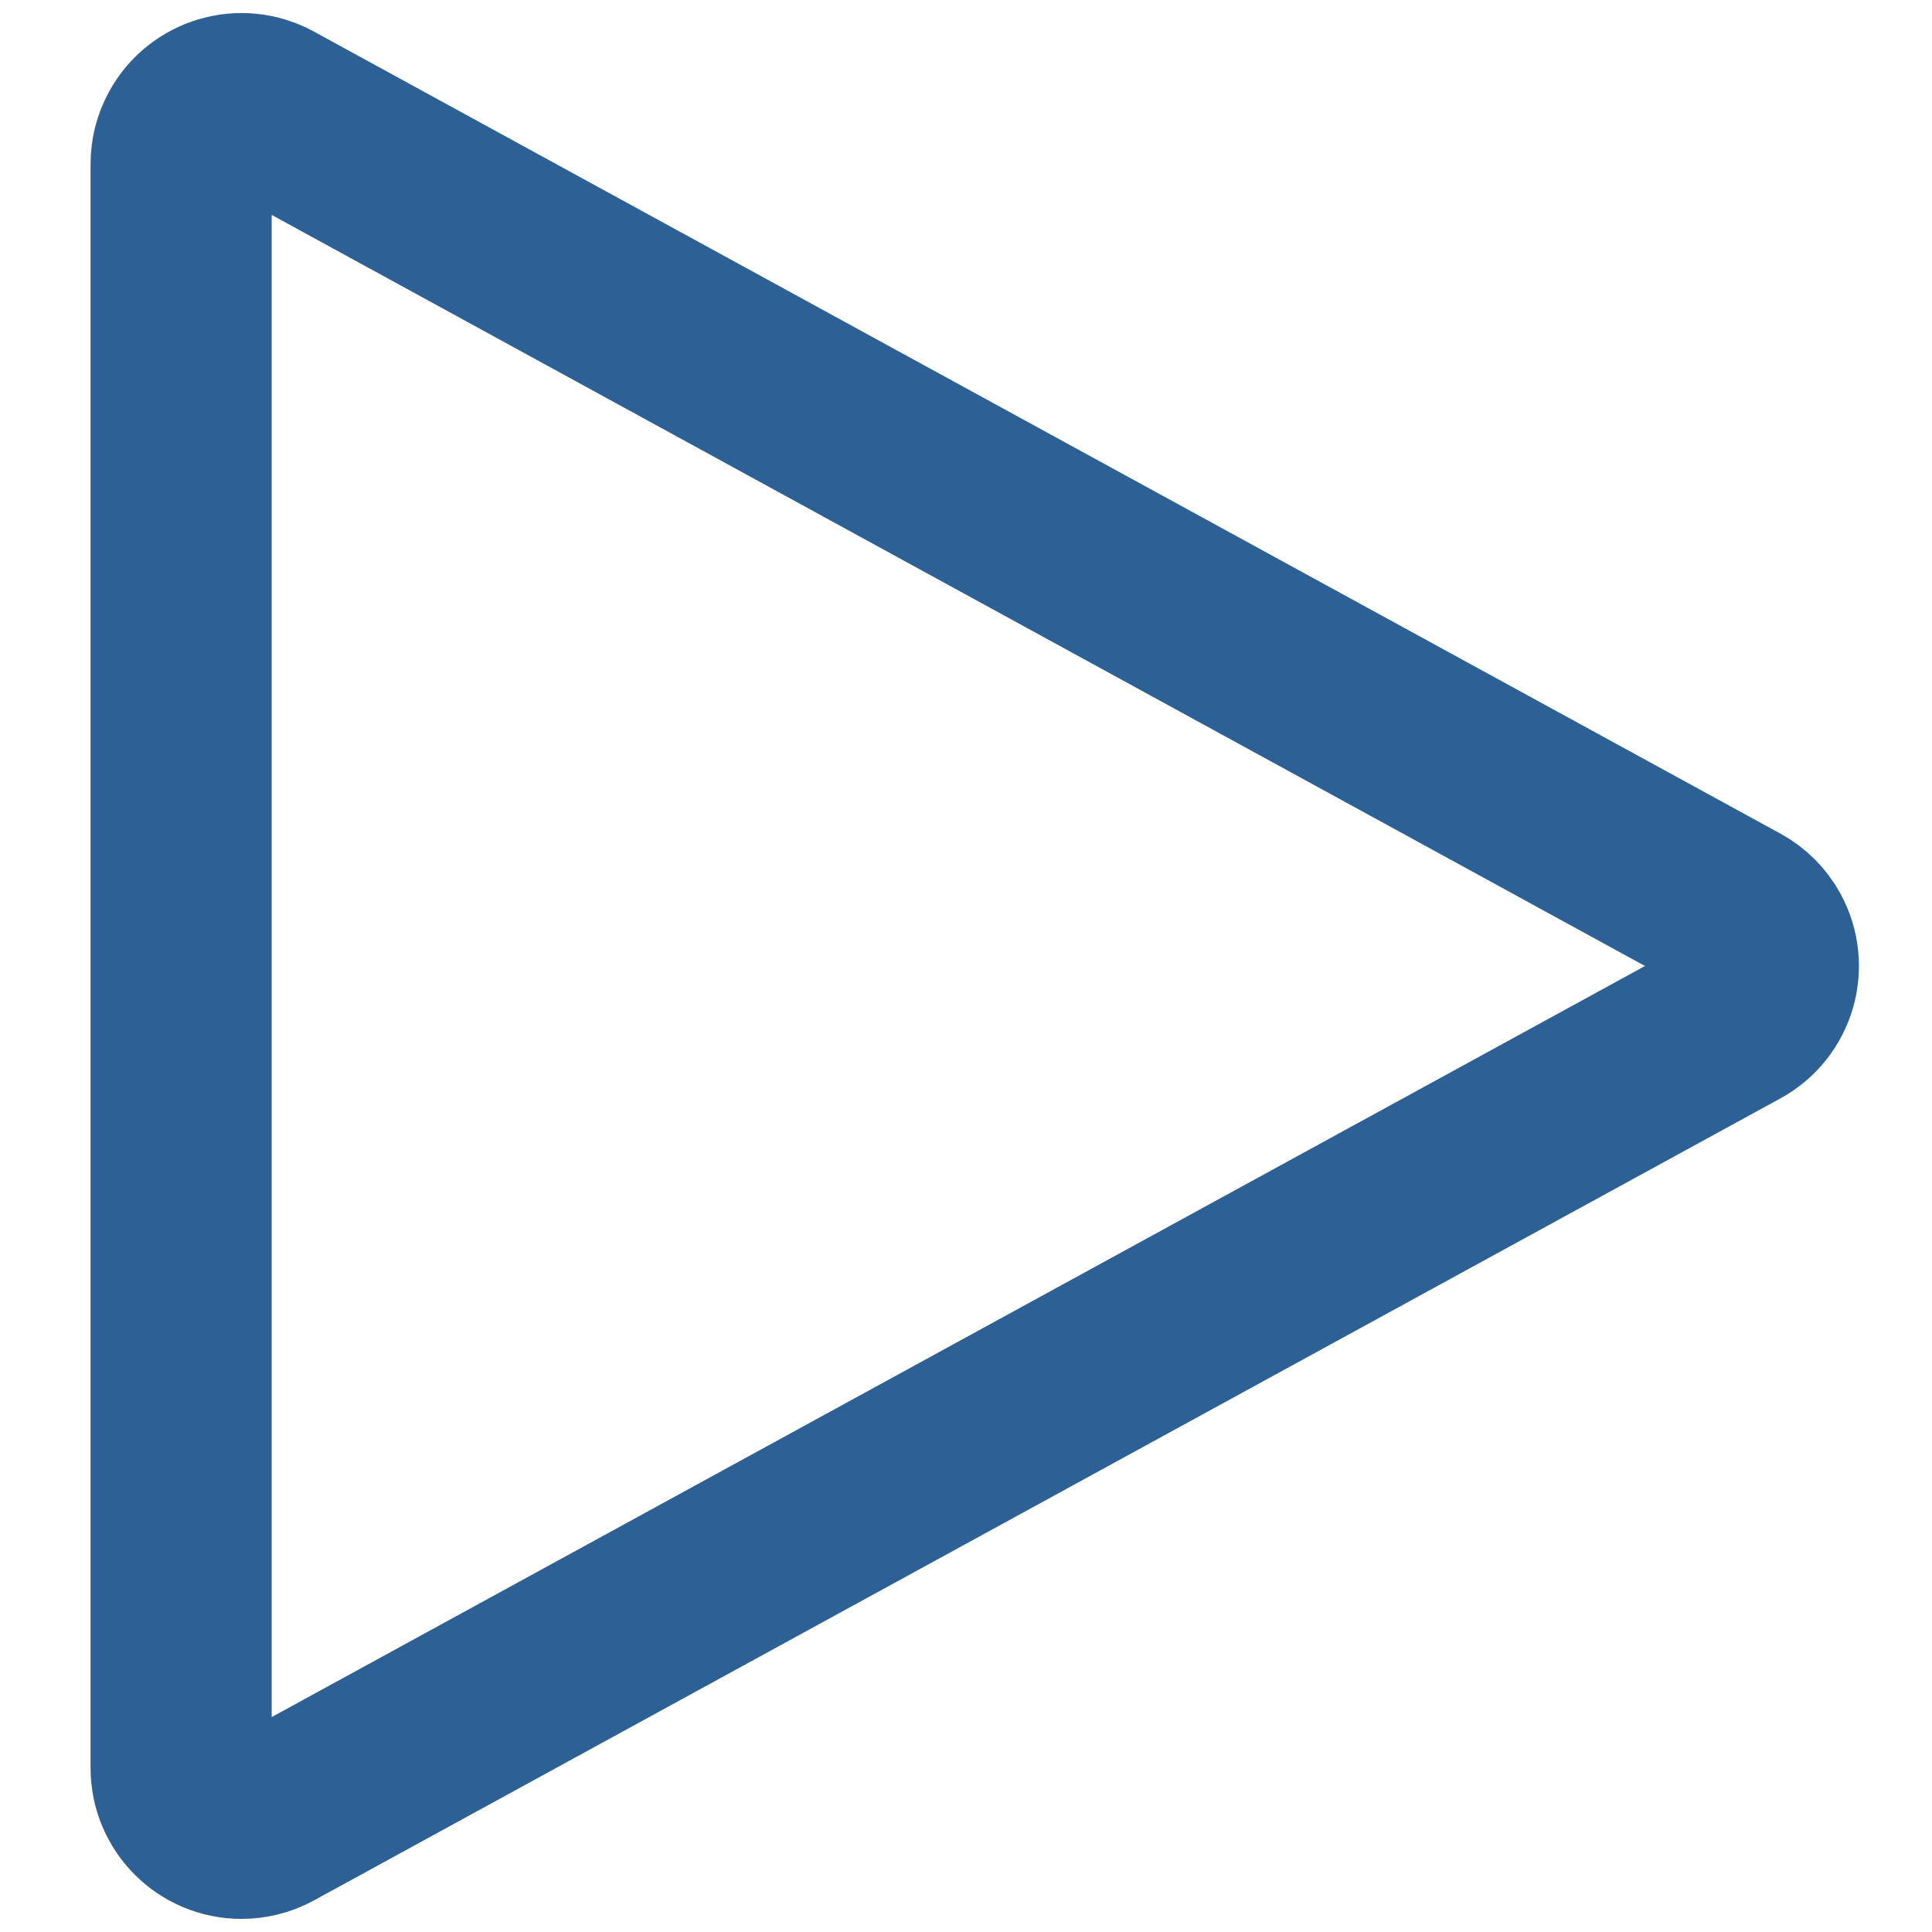
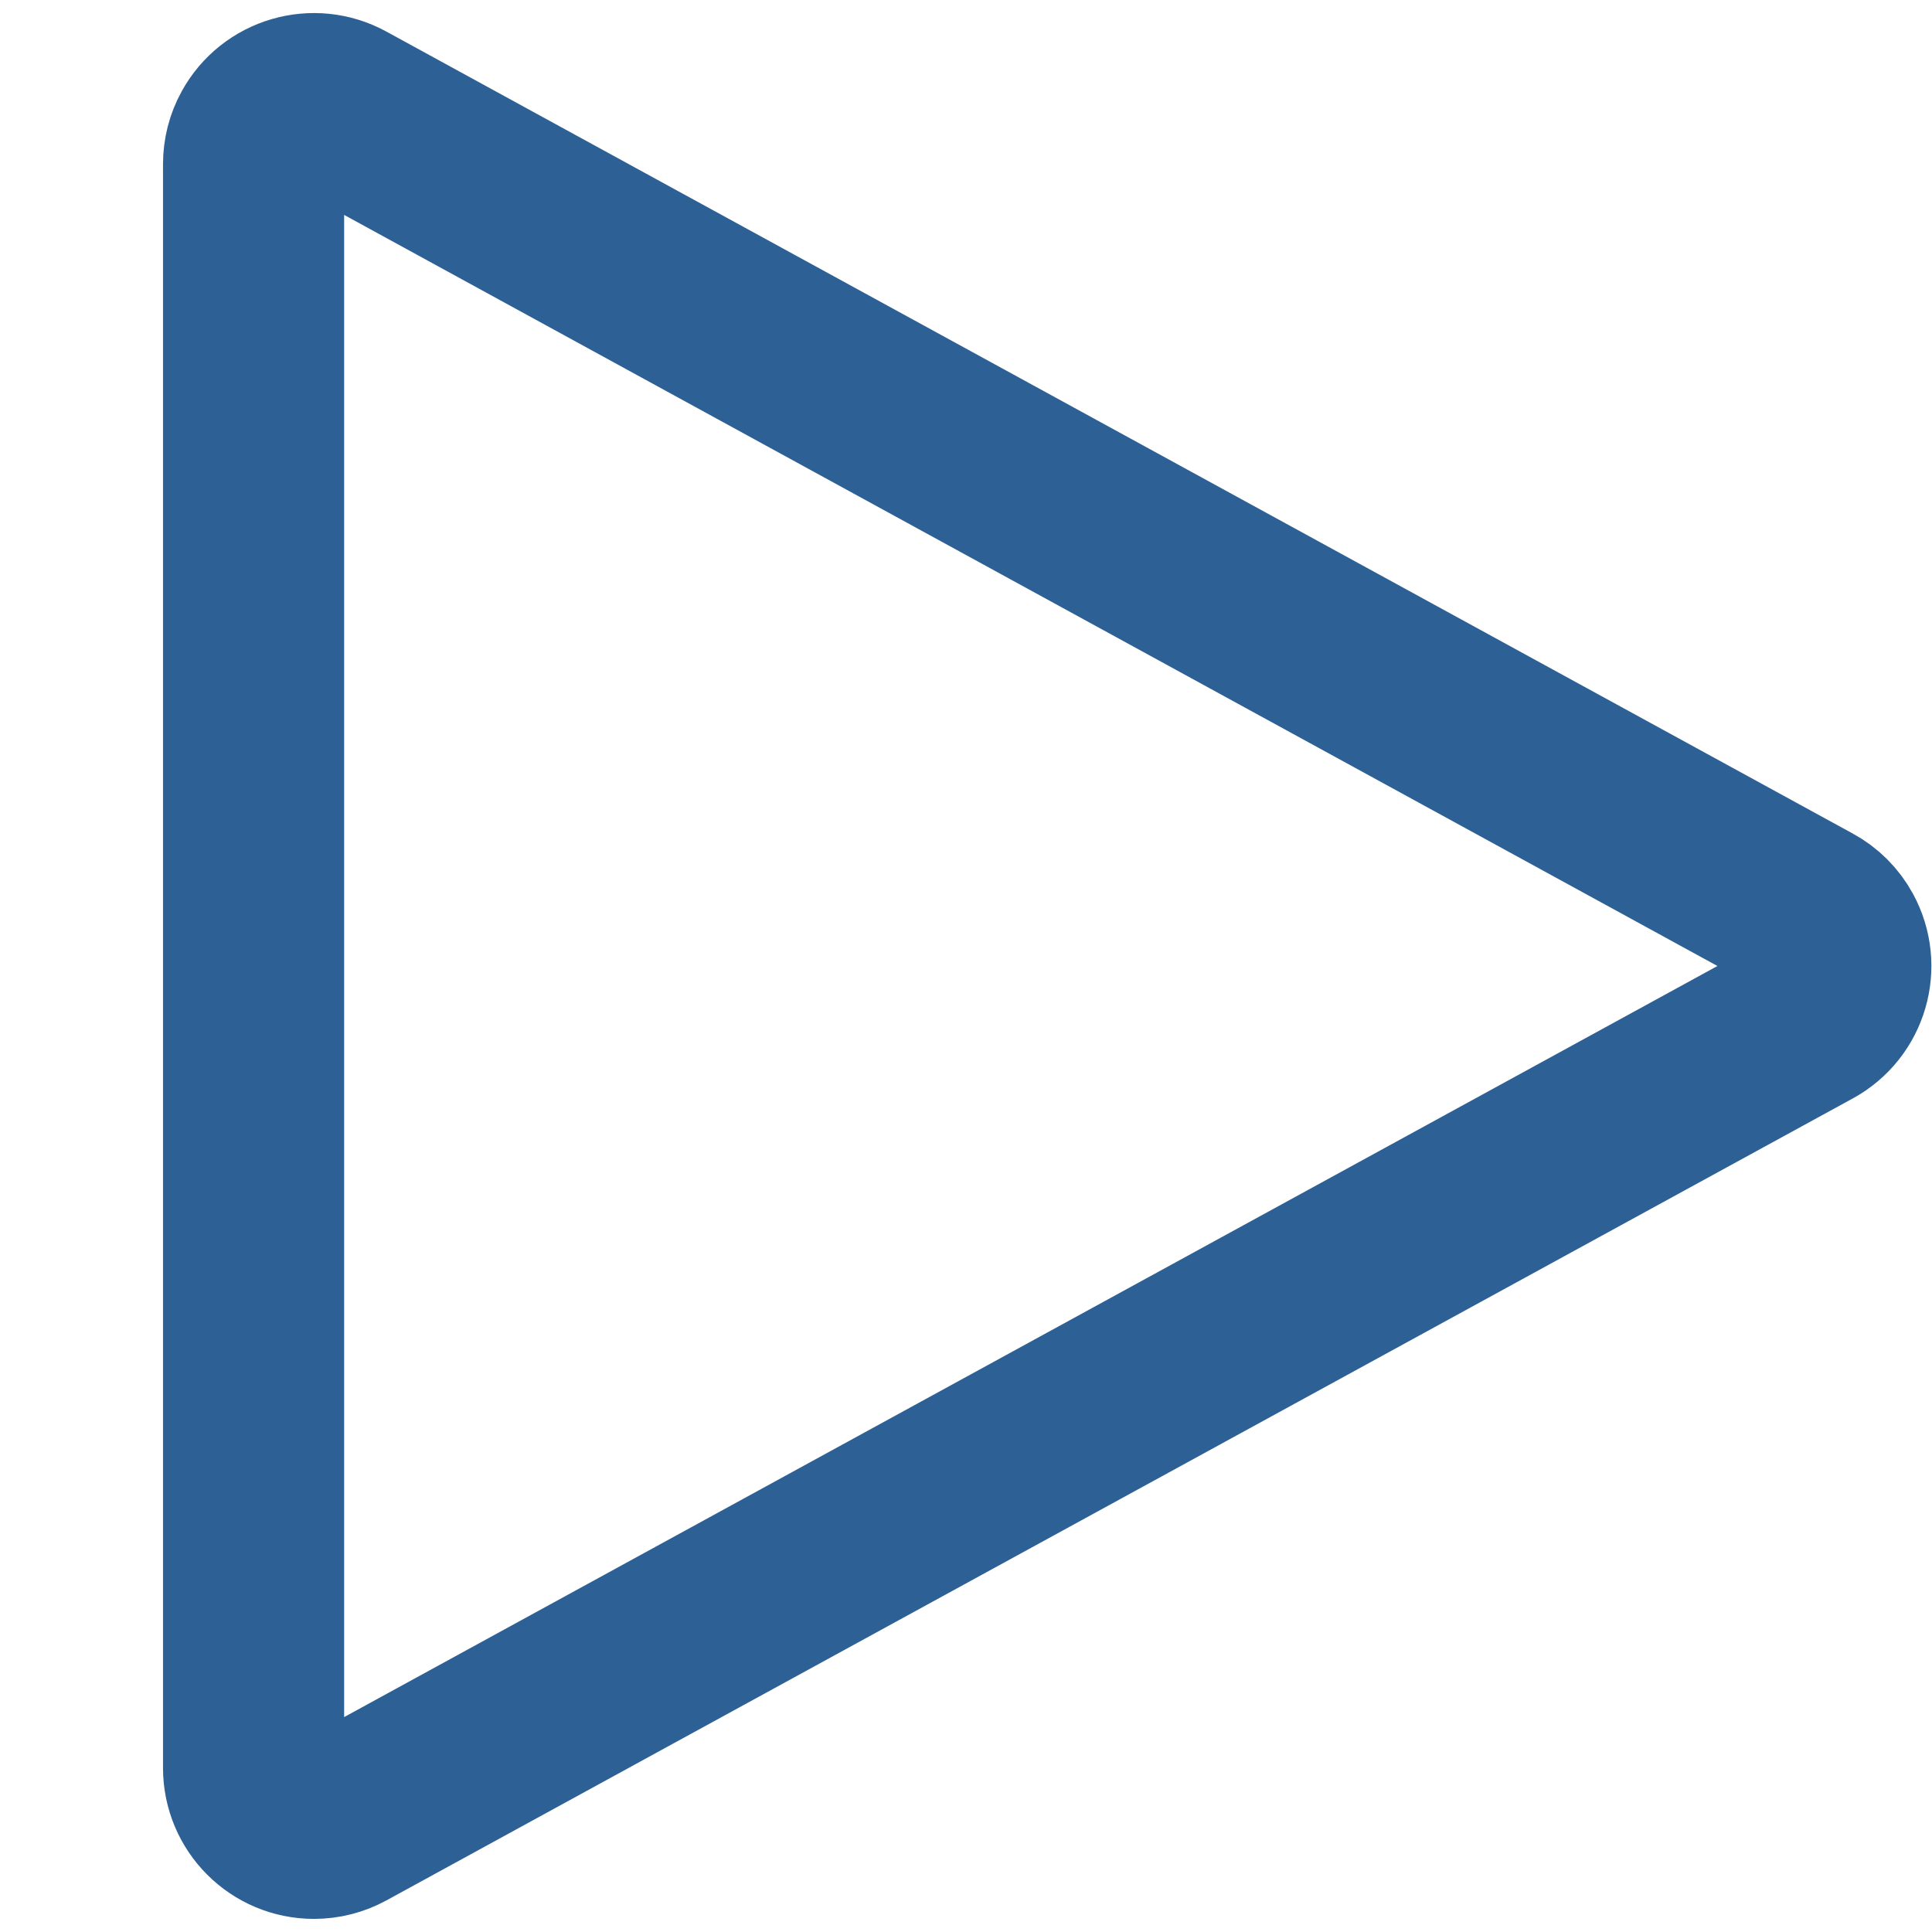
<svg xmlns="http://www.w3.org/2000/svg" width="32px" height="32px" viewBox="0 0 32 32" version="1.1">
  <g id="play" stroke="none" stroke-width="1" fill="none" fill-rule="evenodd">
-     <path d="M18.377,4.731 C18.286,4.563 18.148,4.425 17.98,4.333 C17.495,4.068 16.888,4.246 16.623,4.731 L3.339,29.02 C3.259,29.167 3.217,29.332 3.217,29.5 C3.217,30.052 3.664,30.5 4.217,30.5 L30.783,30.5 C30.951,30.5 31.116,30.458 31.263,30.377 C31.748,30.112 31.926,29.505 31.661,29.02 L18.377,4.731 Z" id="Triangle" stroke="#2D6095" stroke-width="3" transform="translate(17.5, 16) scale(1, -1) rotate(90) translate(-17.5, -16) " />
+     <path d="M19.577,4.731 C19.486,4.563 19.348,4.425 19.18,4.333 C18.695,4.068 18.088,4.246 17.823,4.731 L4.539,29.02 C4.459,29.167 4.417,29.332 4.417,29.5 C4.417,30.052 4.864,30.5 5.417,30.5 L31.983,30.5 C32.151,30.5 32.316,30.458 32.463,30.377 C32.948,30.112 33.126,29.505 32.861,29.02 L19.577,4.731 Z" id="Triangle" stroke="#2D6095" stroke-width="3" transform="translate(18.7, 16) scale(1, -1) rotate(90) translate(-18.7, -16) " />
  </g>
</svg>
